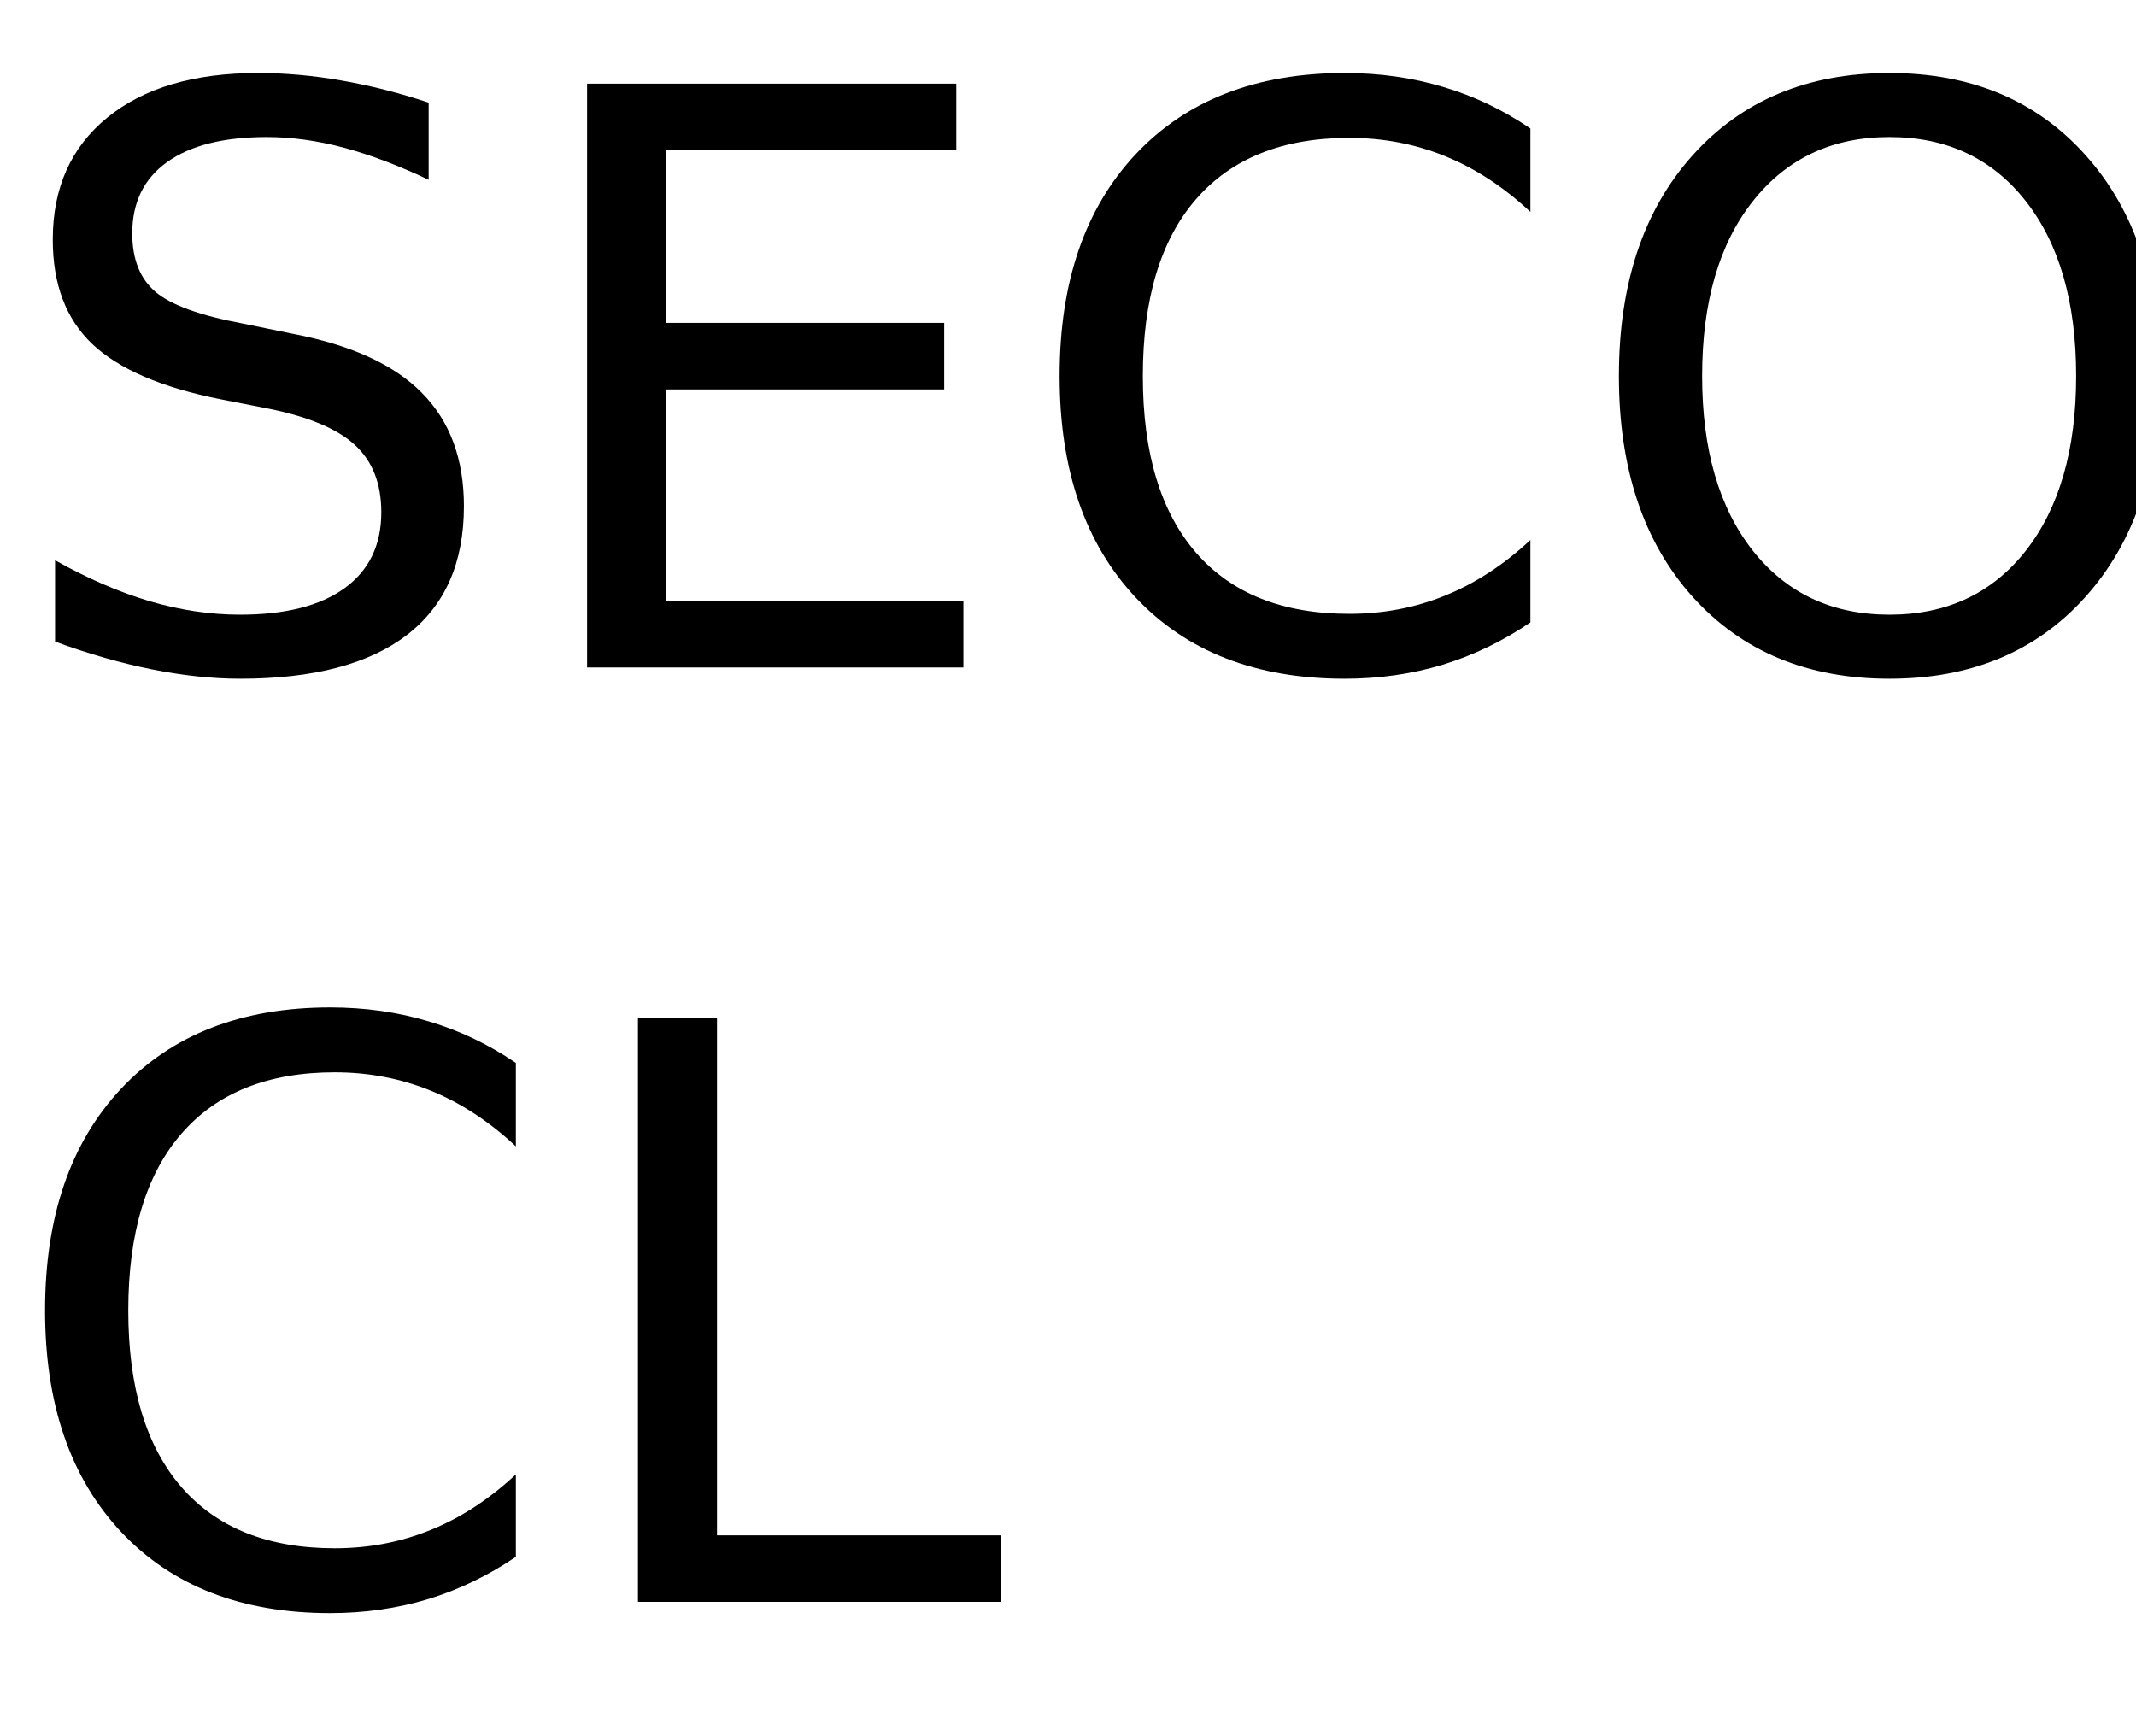
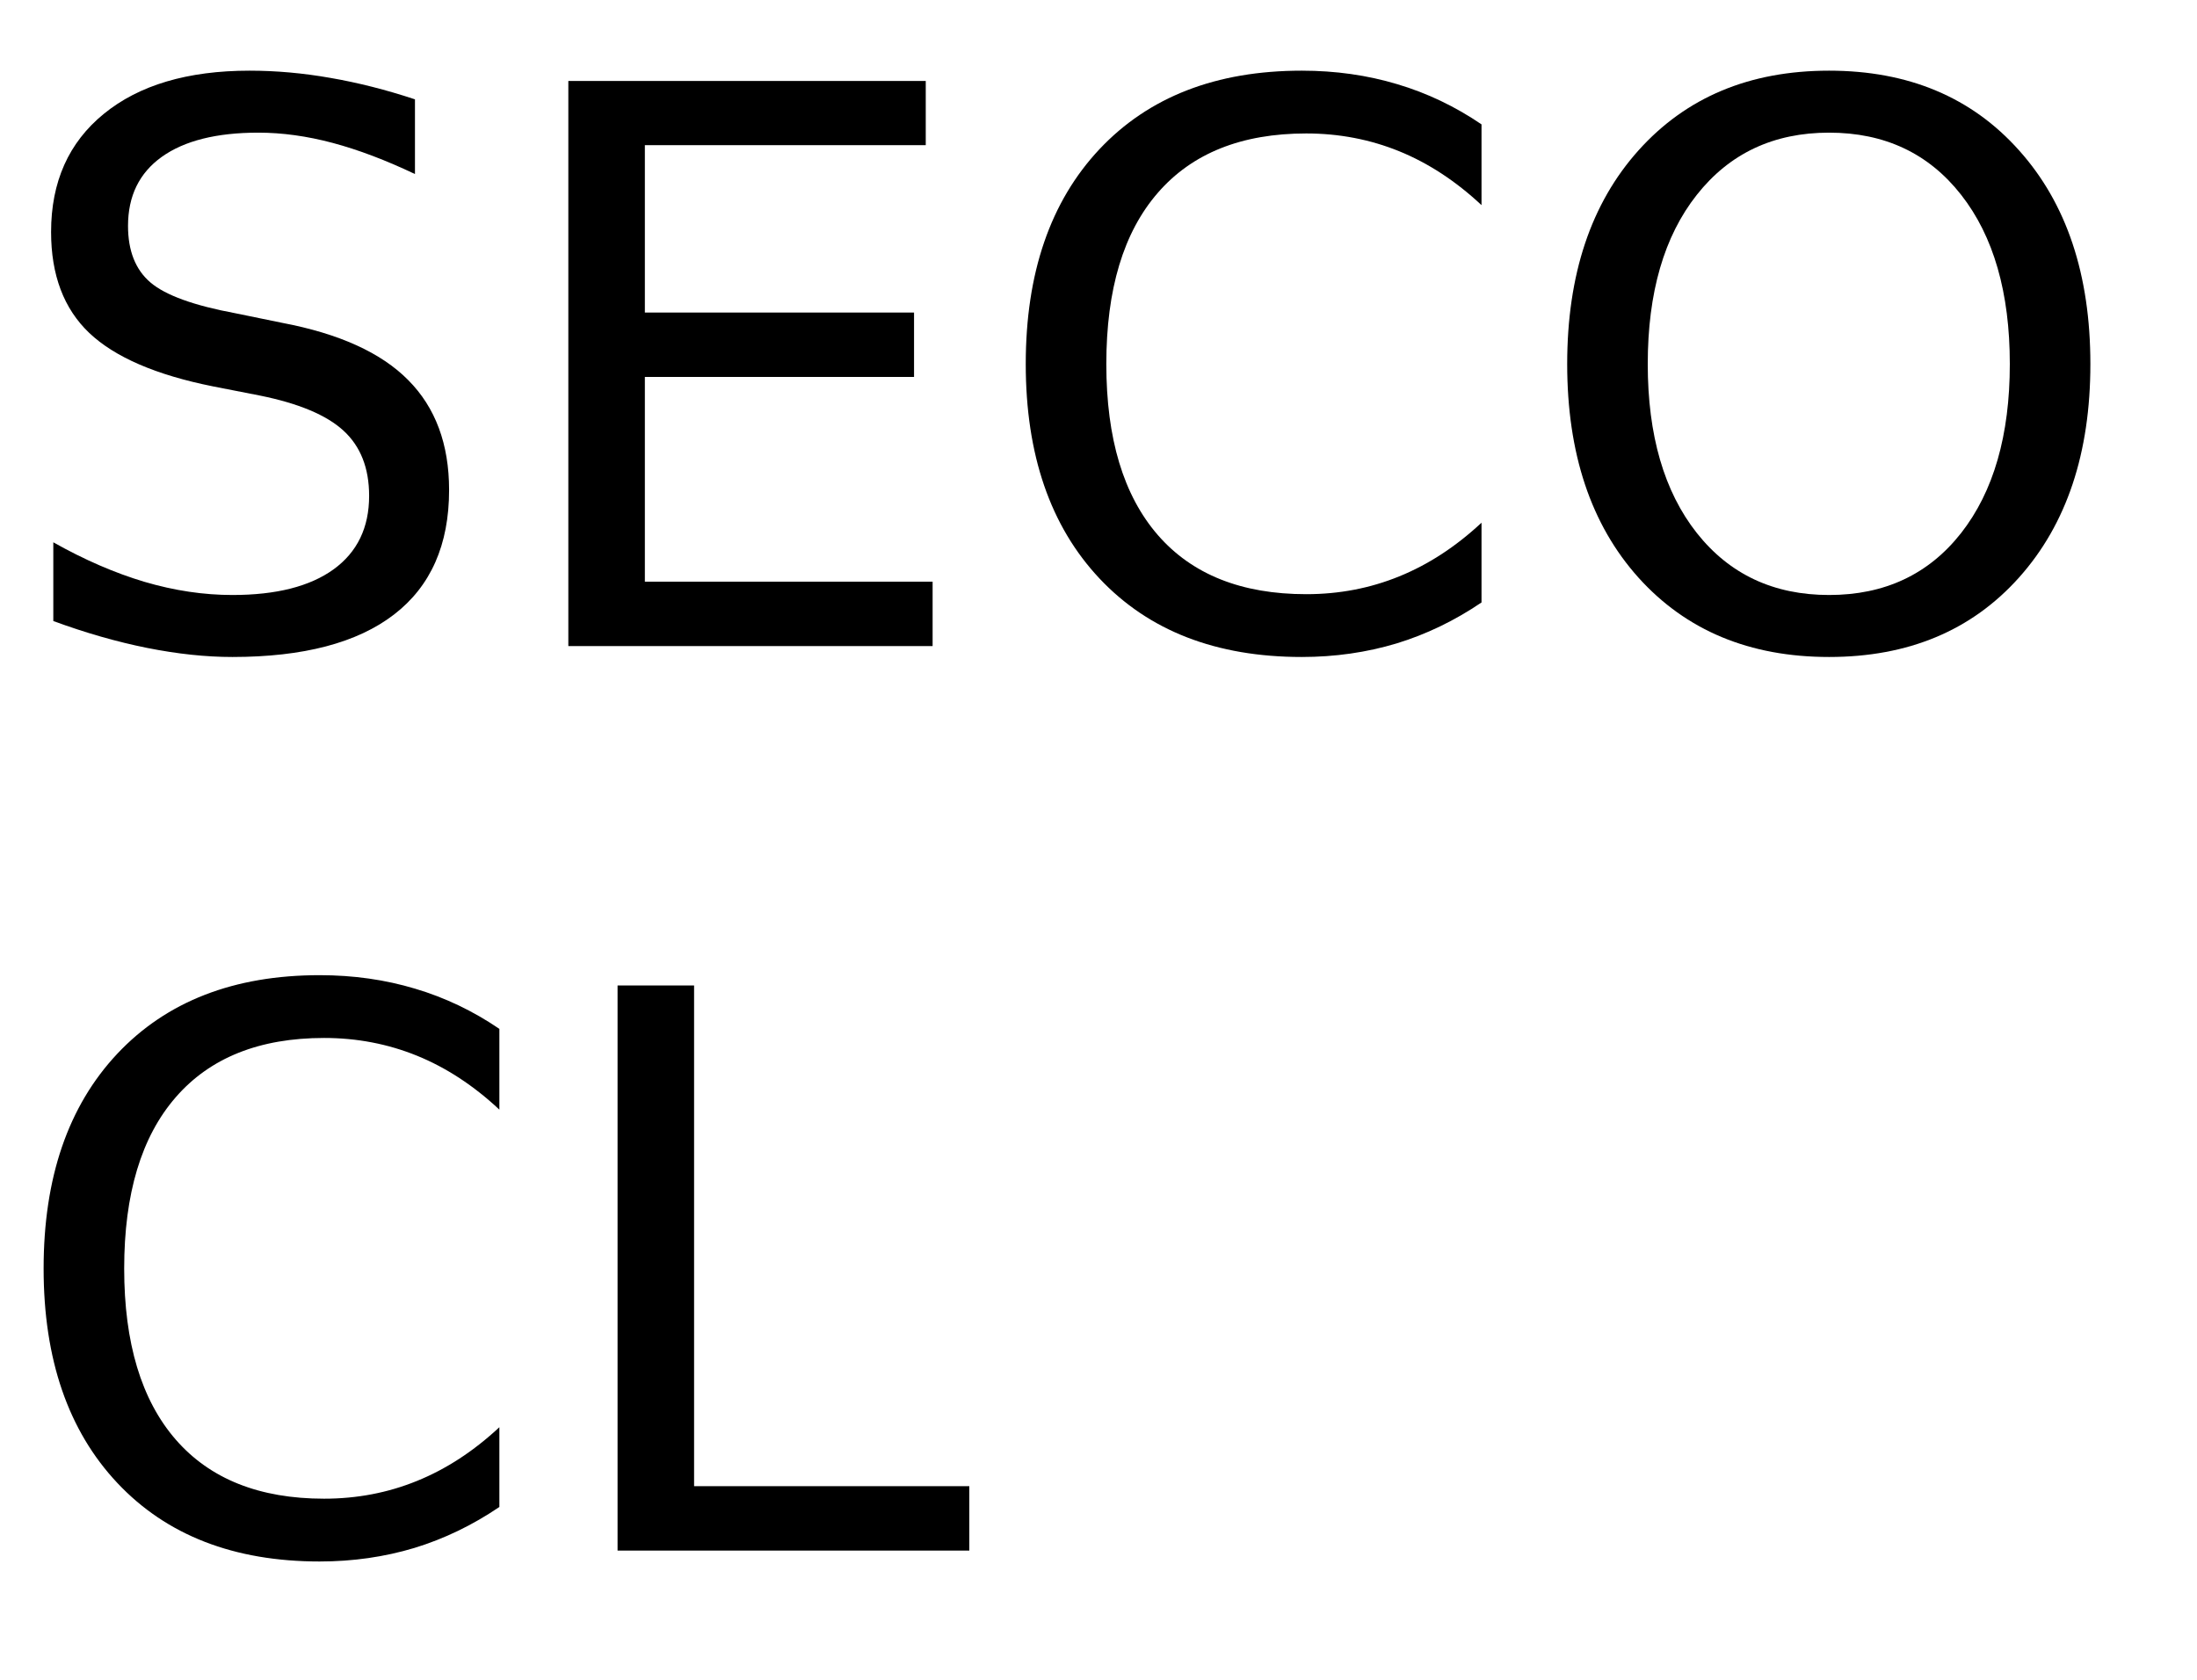
- <svg xmlns="http://www.w3.org/2000/svg" xmlns:xlink="http://www.w3.org/1999/xlink" width="160" height="130" viewBox="0 0 160 130">
+ <svg xmlns="http://www.w3.org/2000/svg" xmlns:xlink="http://www.w3.org/1999/xlink" width="170" height="130" viewBox="0 0 170 130">
  <defs>
    <g>
      <g id="glyph-0-0">
        <path d="M 32.109 -42.312 L 32.109 -36.531 C 29.859 -37.602 27.738 -38.406 25.75 -38.938 C 23.758 -39.469 21.836 -39.734 19.984 -39.734 C 16.754 -39.734 14.266 -39.109 12.516 -37.859 C 10.773 -36.609 9.906 -34.828 9.906 -32.516 C 9.906 -30.586 10.484 -29.129 11.641 -28.141 C 12.805 -27.148 15.008 -26.352 18.25 -25.75 L 21.828 -25.016 C 26.242 -24.18 29.5 -22.703 31.594 -20.578 C 33.695 -18.461 34.75 -15.629 34.75 -12.078 C 34.75 -7.836 33.328 -4.625 30.484 -2.438 C 27.641 -0.25 23.473 0.844 17.984 0.844 C 15.922 0.844 13.719 0.609 11.375 0.141 C 9.039 -0.328 6.625 -1.02 4.125 -1.938 L 4.125 -8.031 C 6.531 -6.676 8.883 -5.656 11.188 -4.969 C 13.5 -4.289 15.766 -3.953 17.984 -3.953 C 21.367 -3.953 23.977 -4.613 25.812 -5.938 C 27.645 -7.27 28.562 -9.164 28.562 -11.625 C 28.562 -13.781 27.898 -15.461 26.578 -16.672 C 25.266 -17.879 23.102 -18.785 20.094 -19.391 L 16.5 -20.094 C 12.082 -20.977 8.883 -22.359 6.906 -24.234 C 4.938 -26.109 3.953 -28.711 3.953 -32.047 C 3.953 -35.922 5.312 -38.969 8.031 -41.188 C 10.758 -43.414 14.52 -44.531 19.312 -44.531 C 21.363 -44.531 23.453 -44.344 25.578 -43.969 C 27.703 -43.602 29.879 -43.051 32.109 -42.312 Z M 32.109 -42.312 " />
      </g>
      <g id="glyph-0-1">
        <path d="M 5.891 -43.734 L 33.547 -43.734 L 33.547 -38.766 L 11.812 -38.766 L 11.812 -25.812 L 32.641 -25.812 L 32.641 -20.828 L 11.812 -20.828 L 11.812 -4.984 L 34.078 -4.984 L 34.078 0 L 5.891 0 Z M 5.891 -43.734 " />
      </g>
      <g id="glyph-0-2">
        <path d="M 38.641 -40.375 L 38.641 -34.125 C 36.648 -35.988 34.523 -37.379 32.266 -38.297 C 30.016 -39.211 27.617 -39.672 25.078 -39.672 C 20.078 -39.672 16.25 -38.141 13.594 -35.078 C 10.938 -32.023 9.609 -27.609 9.609 -21.828 C 9.609 -16.066 10.938 -11.656 13.594 -8.594 C 16.25 -5.539 20.078 -4.016 25.078 -4.016 C 27.617 -4.016 30.016 -4.473 32.266 -5.391 C 34.523 -6.305 36.648 -7.691 38.641 -9.547 L 38.641 -3.375 C 36.566 -1.969 34.375 -0.91 32.062 -0.203 C 29.75 0.492 27.305 0.844 24.734 0.844 C 18.109 0.844 12.891 -1.18 9.078 -5.234 C 5.273 -9.285 3.375 -14.816 3.375 -21.828 C 3.375 -28.859 5.273 -34.398 9.078 -38.453 C 12.891 -42.504 18.109 -44.531 24.734 -44.531 C 27.348 -44.531 29.812 -44.18 32.125 -43.484 C 34.438 -42.797 36.609 -41.758 38.641 -40.375 Z M 38.641 -40.375 " />
      </g>
      <g id="glyph-0-3">
        <path d="M 23.641 -39.734 C 19.348 -39.734 15.938 -38.129 13.406 -34.922 C 10.875 -31.723 9.609 -27.359 9.609 -21.828 C 9.609 -16.316 10.875 -11.957 13.406 -8.75 C 15.938 -5.551 19.348 -3.953 23.641 -3.953 C 27.941 -3.953 31.348 -5.551 33.859 -8.75 C 36.367 -11.957 37.625 -16.316 37.625 -21.828 C 37.625 -27.359 36.367 -31.723 33.859 -34.922 C 31.348 -38.129 27.941 -39.734 23.641 -39.734 Z M 23.641 -44.531 C 29.773 -44.531 34.676 -42.473 38.344 -38.359 C 42.02 -34.254 43.859 -28.742 43.859 -21.828 C 43.859 -14.93 42.02 -9.426 38.344 -5.312 C 34.676 -1.207 29.773 0.844 23.641 0.844 C 17.492 0.844 12.578 -1.203 8.891 -5.297 C 5.211 -9.398 3.375 -14.91 3.375 -21.828 C 3.375 -28.742 5.211 -34.254 8.891 -38.359 C 12.578 -42.473 17.492 -44.531 23.641 -44.531 Z M 23.641 -44.531 " />
      </g>
      <g id="glyph-0-4">
        <path d="M 26.625 -20.516 C 27.895 -20.078 29.129 -19.156 30.328 -17.75 C 31.535 -16.344 32.742 -14.41 33.953 -11.953 L 39.969 0 L 33.609 0 L 28.016 -11.219 C 26.566 -14.145 25.16 -16.086 23.797 -17.047 C 22.441 -18.004 20.594 -18.484 18.25 -18.484 L 11.812 -18.484 L 11.812 0 L 5.891 0 L 5.891 -43.734 L 19.25 -43.734 C 24.25 -43.734 27.977 -42.688 30.438 -40.594 C 32.895 -38.508 34.125 -35.359 34.125 -31.141 C 34.125 -28.391 33.484 -26.102 32.203 -24.281 C 30.93 -22.469 29.07 -21.211 26.625 -20.516 Z M 11.812 -38.875 L 11.812 -23.344 L 19.25 -23.344 C 22.102 -23.344 24.254 -24.004 25.703 -25.328 C 27.16 -26.648 27.891 -28.586 27.891 -31.141 C 27.891 -33.703 27.16 -35.629 25.703 -36.922 C 24.254 -38.223 22.102 -38.875 19.25 -38.875 Z M 11.812 -38.875 " />
      </g>
      <g id="glyph-0-5">
        <path d="M 5.891 -43.734 L 11.812 -43.734 L 11.812 -4.984 L 33.109 -4.984 L 33.109 0 L 5.891 0 Z M 5.891 -43.734 " />
      </g>
    </g>
  </defs>
  <g fill="rgb(0%, 0%, 0%)" fill-opacity="1">
    <use xlink:href="#glyph-0-0" x="0" y="50" />
    <use xlink:href="#glyph-0-1" x="38.086" y="50" />
    <use xlink:href="#glyph-0-2" x="75.996" y="50" />
    <use xlink:href="#glyph-0-3" x="117.891" y="50" />
    <use xlink:href="#glyph-0-4" x="165.117" y="50" />
  </g>
  <g fill="rgb(0%, 0%, 0%)" fill-opacity="1">
    <use xlink:href="#glyph-0-2" x="0" y="120" />
    <use xlink:href="#glyph-0-5" x="41.895" y="120" />
  </g>
</svg>
